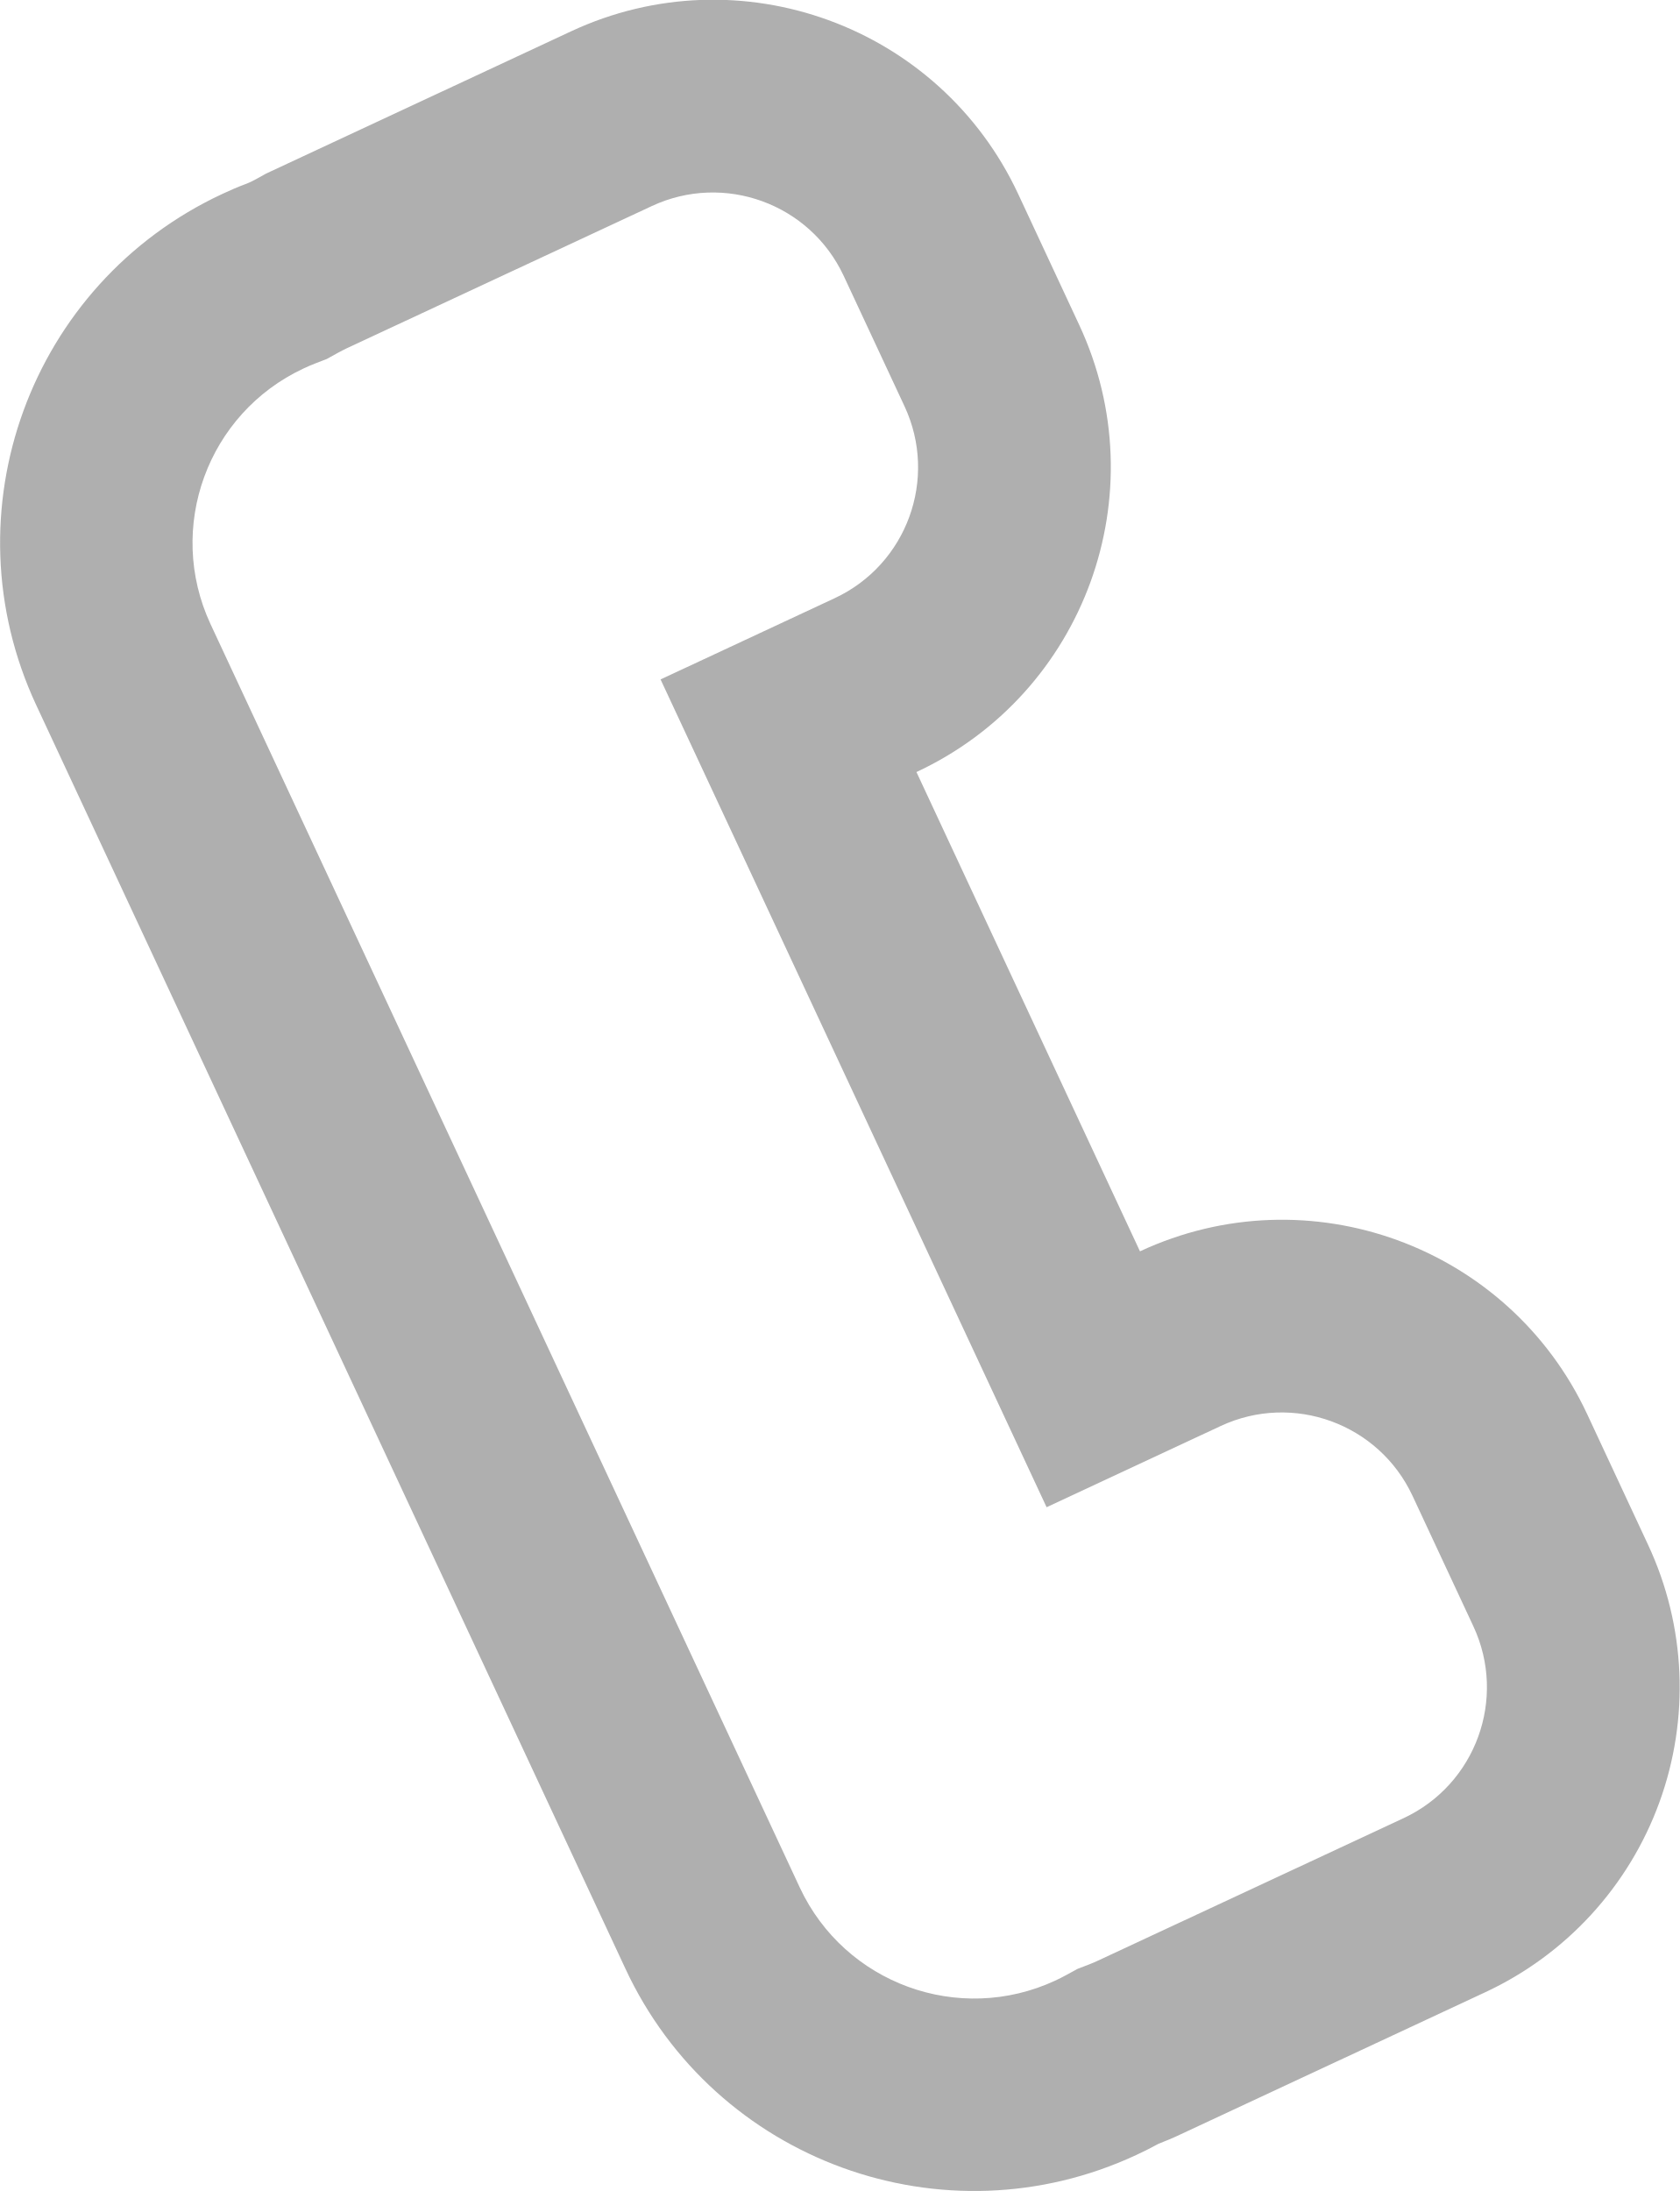
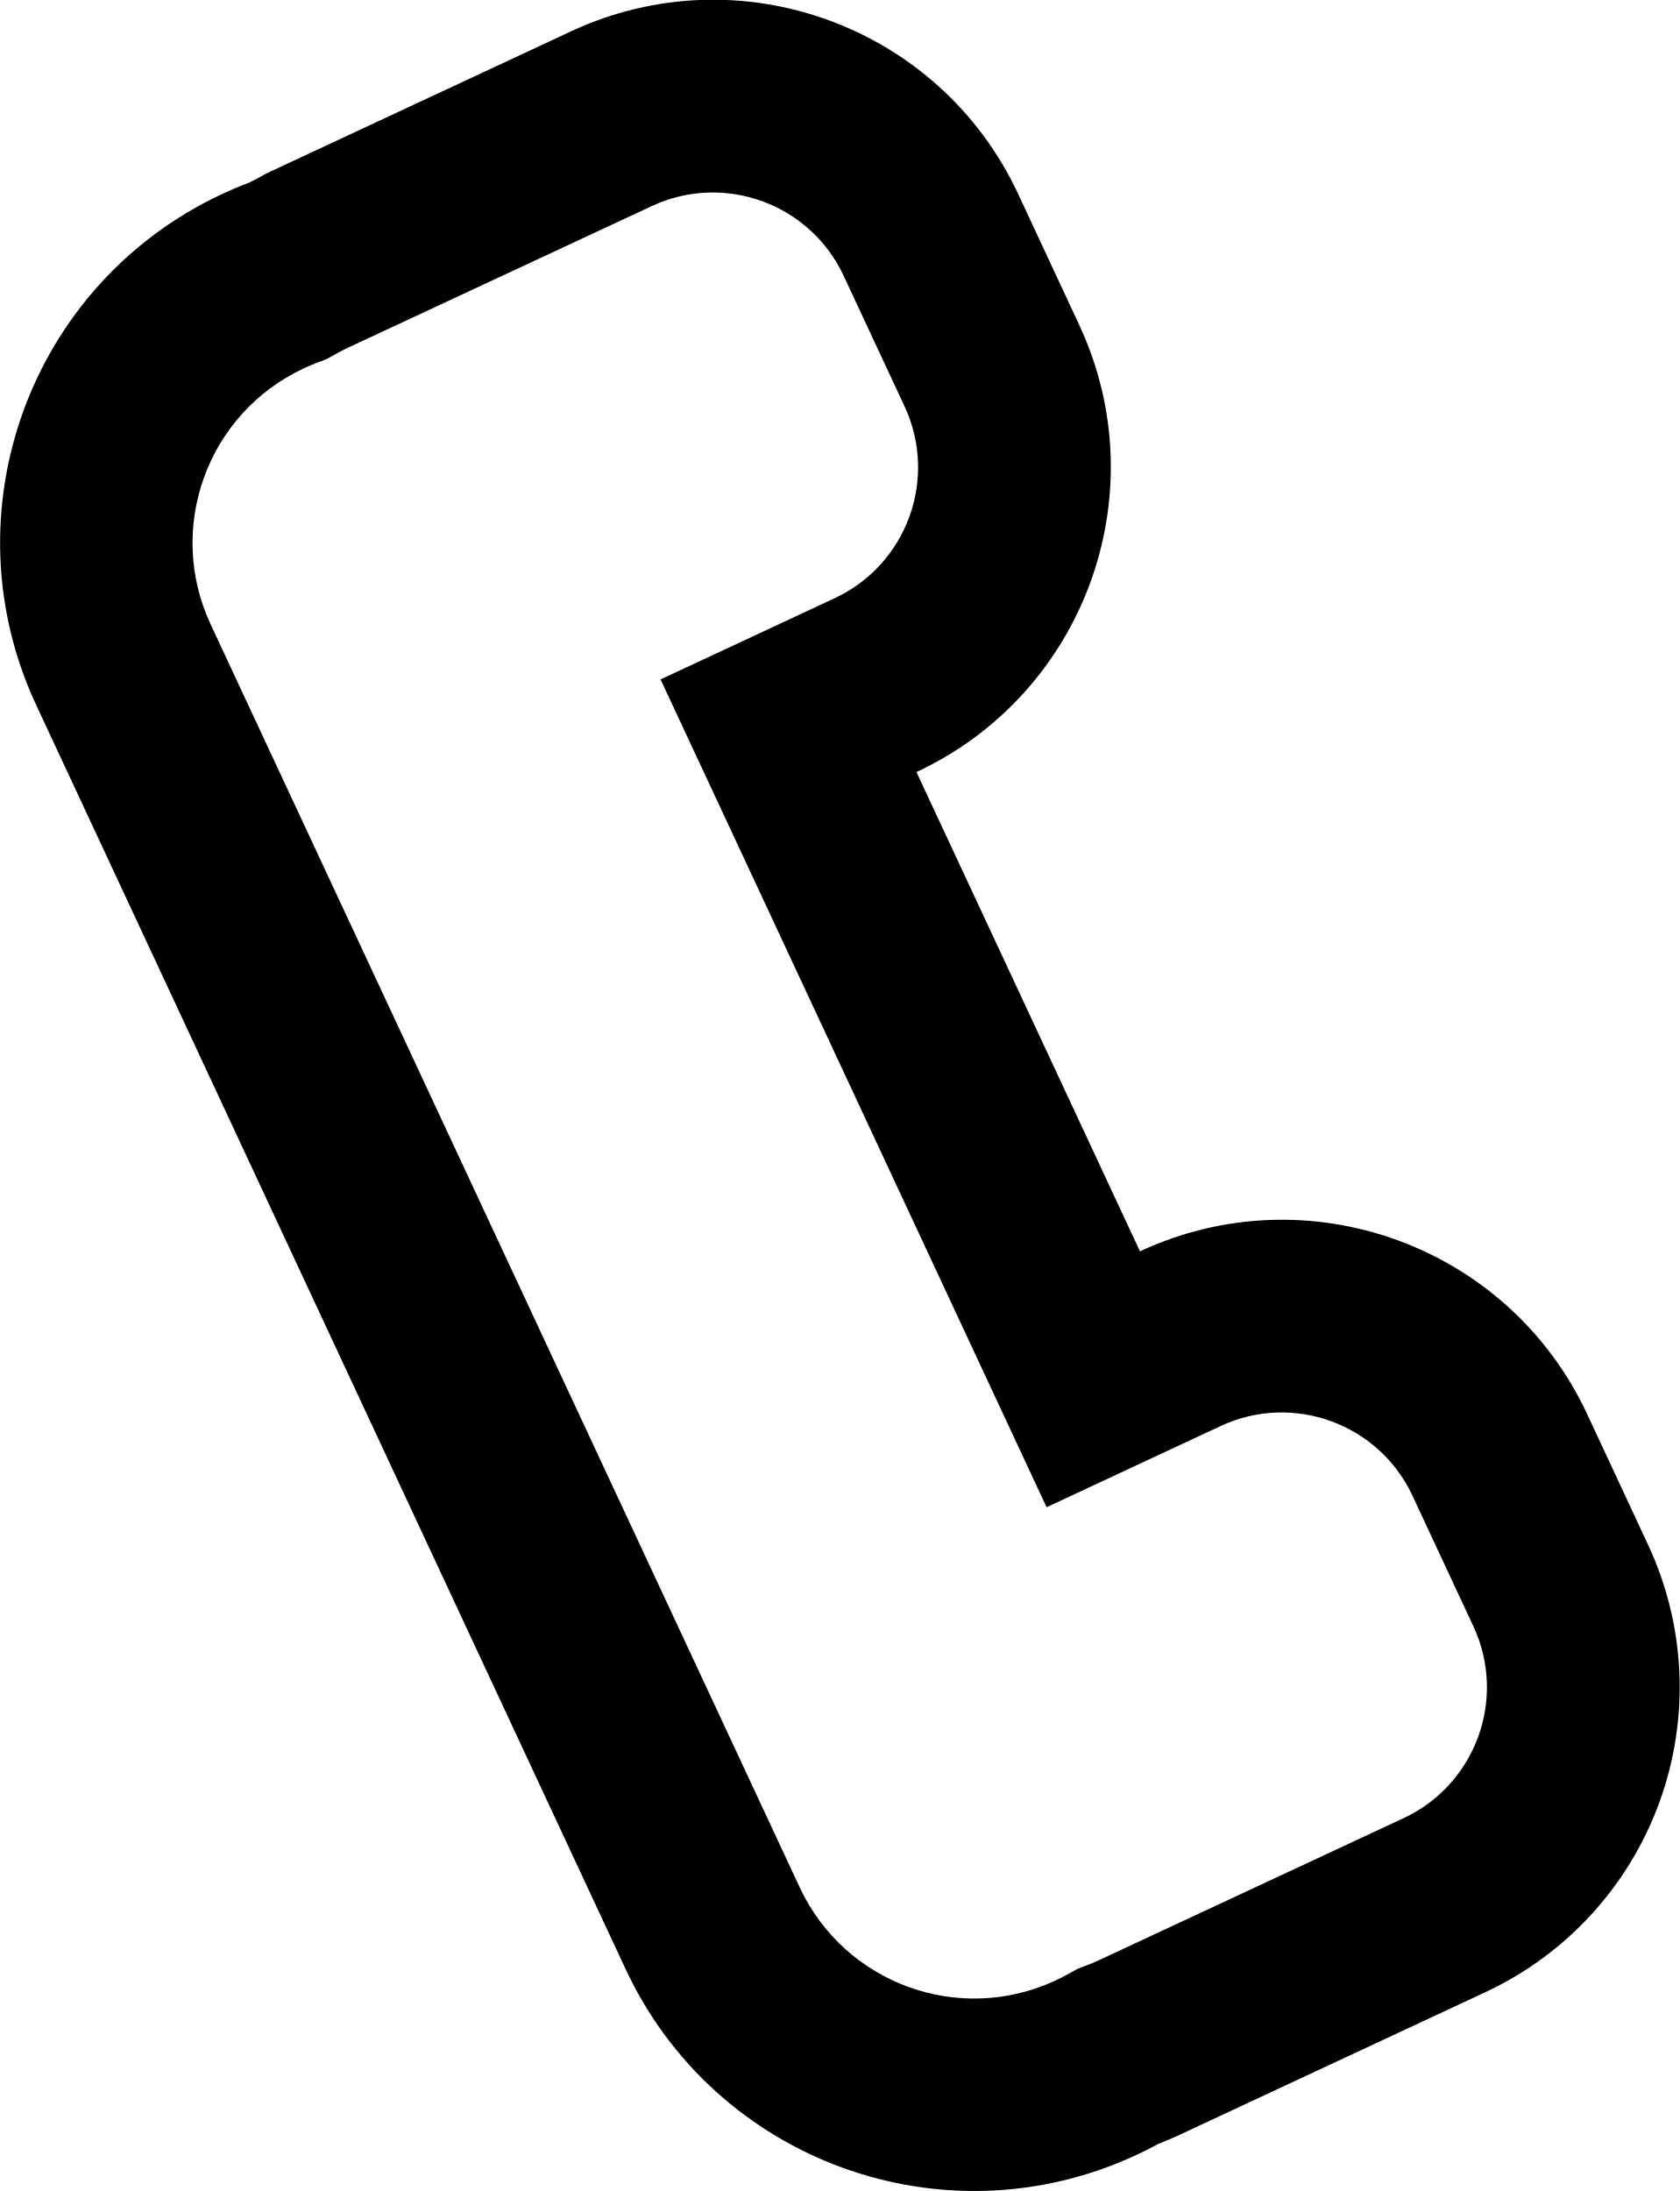
<svg xmlns="http://www.w3.org/2000/svg" width="24.335" height="31.748" viewBox="0 0 24.335 31.748">
  <g id="组件_7_1" data-name="组件 7 1" transform="translate(-866.41 -3799.209)">
    <g id="联合_1" data-name="联合 1">
      <path id="Path_18" data-name="Path 18" d="M883.509,3830.139c-.1.048-.206.092-.31.132-.1.057-.211.112-.321.163a5.572,5.572,0,0,1-7.406-2.7l-8.538-18.309a5.572,5.572,0,0,1,2.7-7.406c.109-.051.219-.1.331-.142q.145-.08.3-.153l4.419-2.06a4.876,4.876,0,0,1,6.481,2.358l.883,1.894a4.877,4.877,0,0,1-2.359,6.481l3.239,6.945a4.875,4.875,0,0,1,6.48,2.358l.883,1.894a4.878,4.878,0,0,1-2.358,6.481Z" fill="none" />
-       <path id="Path_19" data-name="Path 19" d="M886.75,3825.554a2.092,2.092,0,0,0,1.011-2.778l-.883-1.893a2.092,2.092,0,0,0-2.777-1.012l-2.525,1.178-1.178-2.526-3.238-6.944-1.178-2.525,2.525-1.178a2.092,2.092,0,0,0,1.011-2.778l-.883-1.893a2.092,2.092,0,0,0-2.778-1.011l-4.419,2.06c-.043.021-.087.043-.129.066l-.162.09-.173.067c-.056.022-.112.046-.167.072a2.79,2.79,0,0,0-1.348,3.7L878,3826.561a2.79,2.79,0,0,0,3.7,1.348c.056-.026.111-.054.162-.082l.161-.088.171-.066c.047-.018.093-.038.137-.059l4.419-2.06m1.178,2.525-4.419,2.061c-.1.048-.206.092-.31.132q-.157.086-.321.162a5.572,5.572,0,0,1-7.406-2.7l-8.538-18.31a5.573,5.573,0,0,1,2.7-7.406c.11-.051.221-.1.332-.141s.2-.1.3-.153l4.419-2.061a4.876,4.876,0,0,1,6.48,2.359l.883,1.894a4.875,4.875,0,0,1-2.358,6.48l3.239,6.945a4.877,4.877,0,0,1,6.48,2.359l.883,1.894A4.876,4.876,0,0,1,887.928,3828.079Z" fill="#afafaf" />
+       <path id="Path_19" data-name="Path 19" d="M886.75,3825.554a2.092,2.092,0,0,0,1.011-2.778l-.883-1.893a2.092,2.092,0,0,0-2.777-1.012l-2.525,1.178-1.178-2.526-3.238-6.944-1.178-2.525,2.525-1.178a2.092,2.092,0,0,0,1.011-2.778l-.883-1.893a2.092,2.092,0,0,0-2.778-1.011l-4.419,2.06c-.043.021-.087.043-.129.066l-.162.09-.173.067c-.056.022-.112.046-.167.072a2.79,2.79,0,0,0-1.348,3.7L878,3826.561a2.79,2.79,0,0,0,3.7,1.348c.056-.026.111-.054.162-.082l.161-.088.171-.066c.047-.018.093-.038.137-.059l4.419-2.06m1.178,2.525-4.419,2.061c-.1.048-.206.092-.31.132q-.157.086-.321.162a5.572,5.572,0,0,1-7.406-2.7l-8.538-18.31a5.573,5.573,0,0,1,2.7-7.406c.11-.051.221-.1.332-.141s.2-.1.3-.153l4.419-2.061a4.876,4.876,0,0,1,6.48,2.359l.883,1.894a4.875,4.875,0,0,1-2.358,6.48l3.239,6.945a4.877,4.877,0,0,1,6.48,2.359l.883,1.894A4.876,4.876,0,0,1,887.928,3828.079Z" fill="currentColor" />
    </g>
  </g>
</svg>
